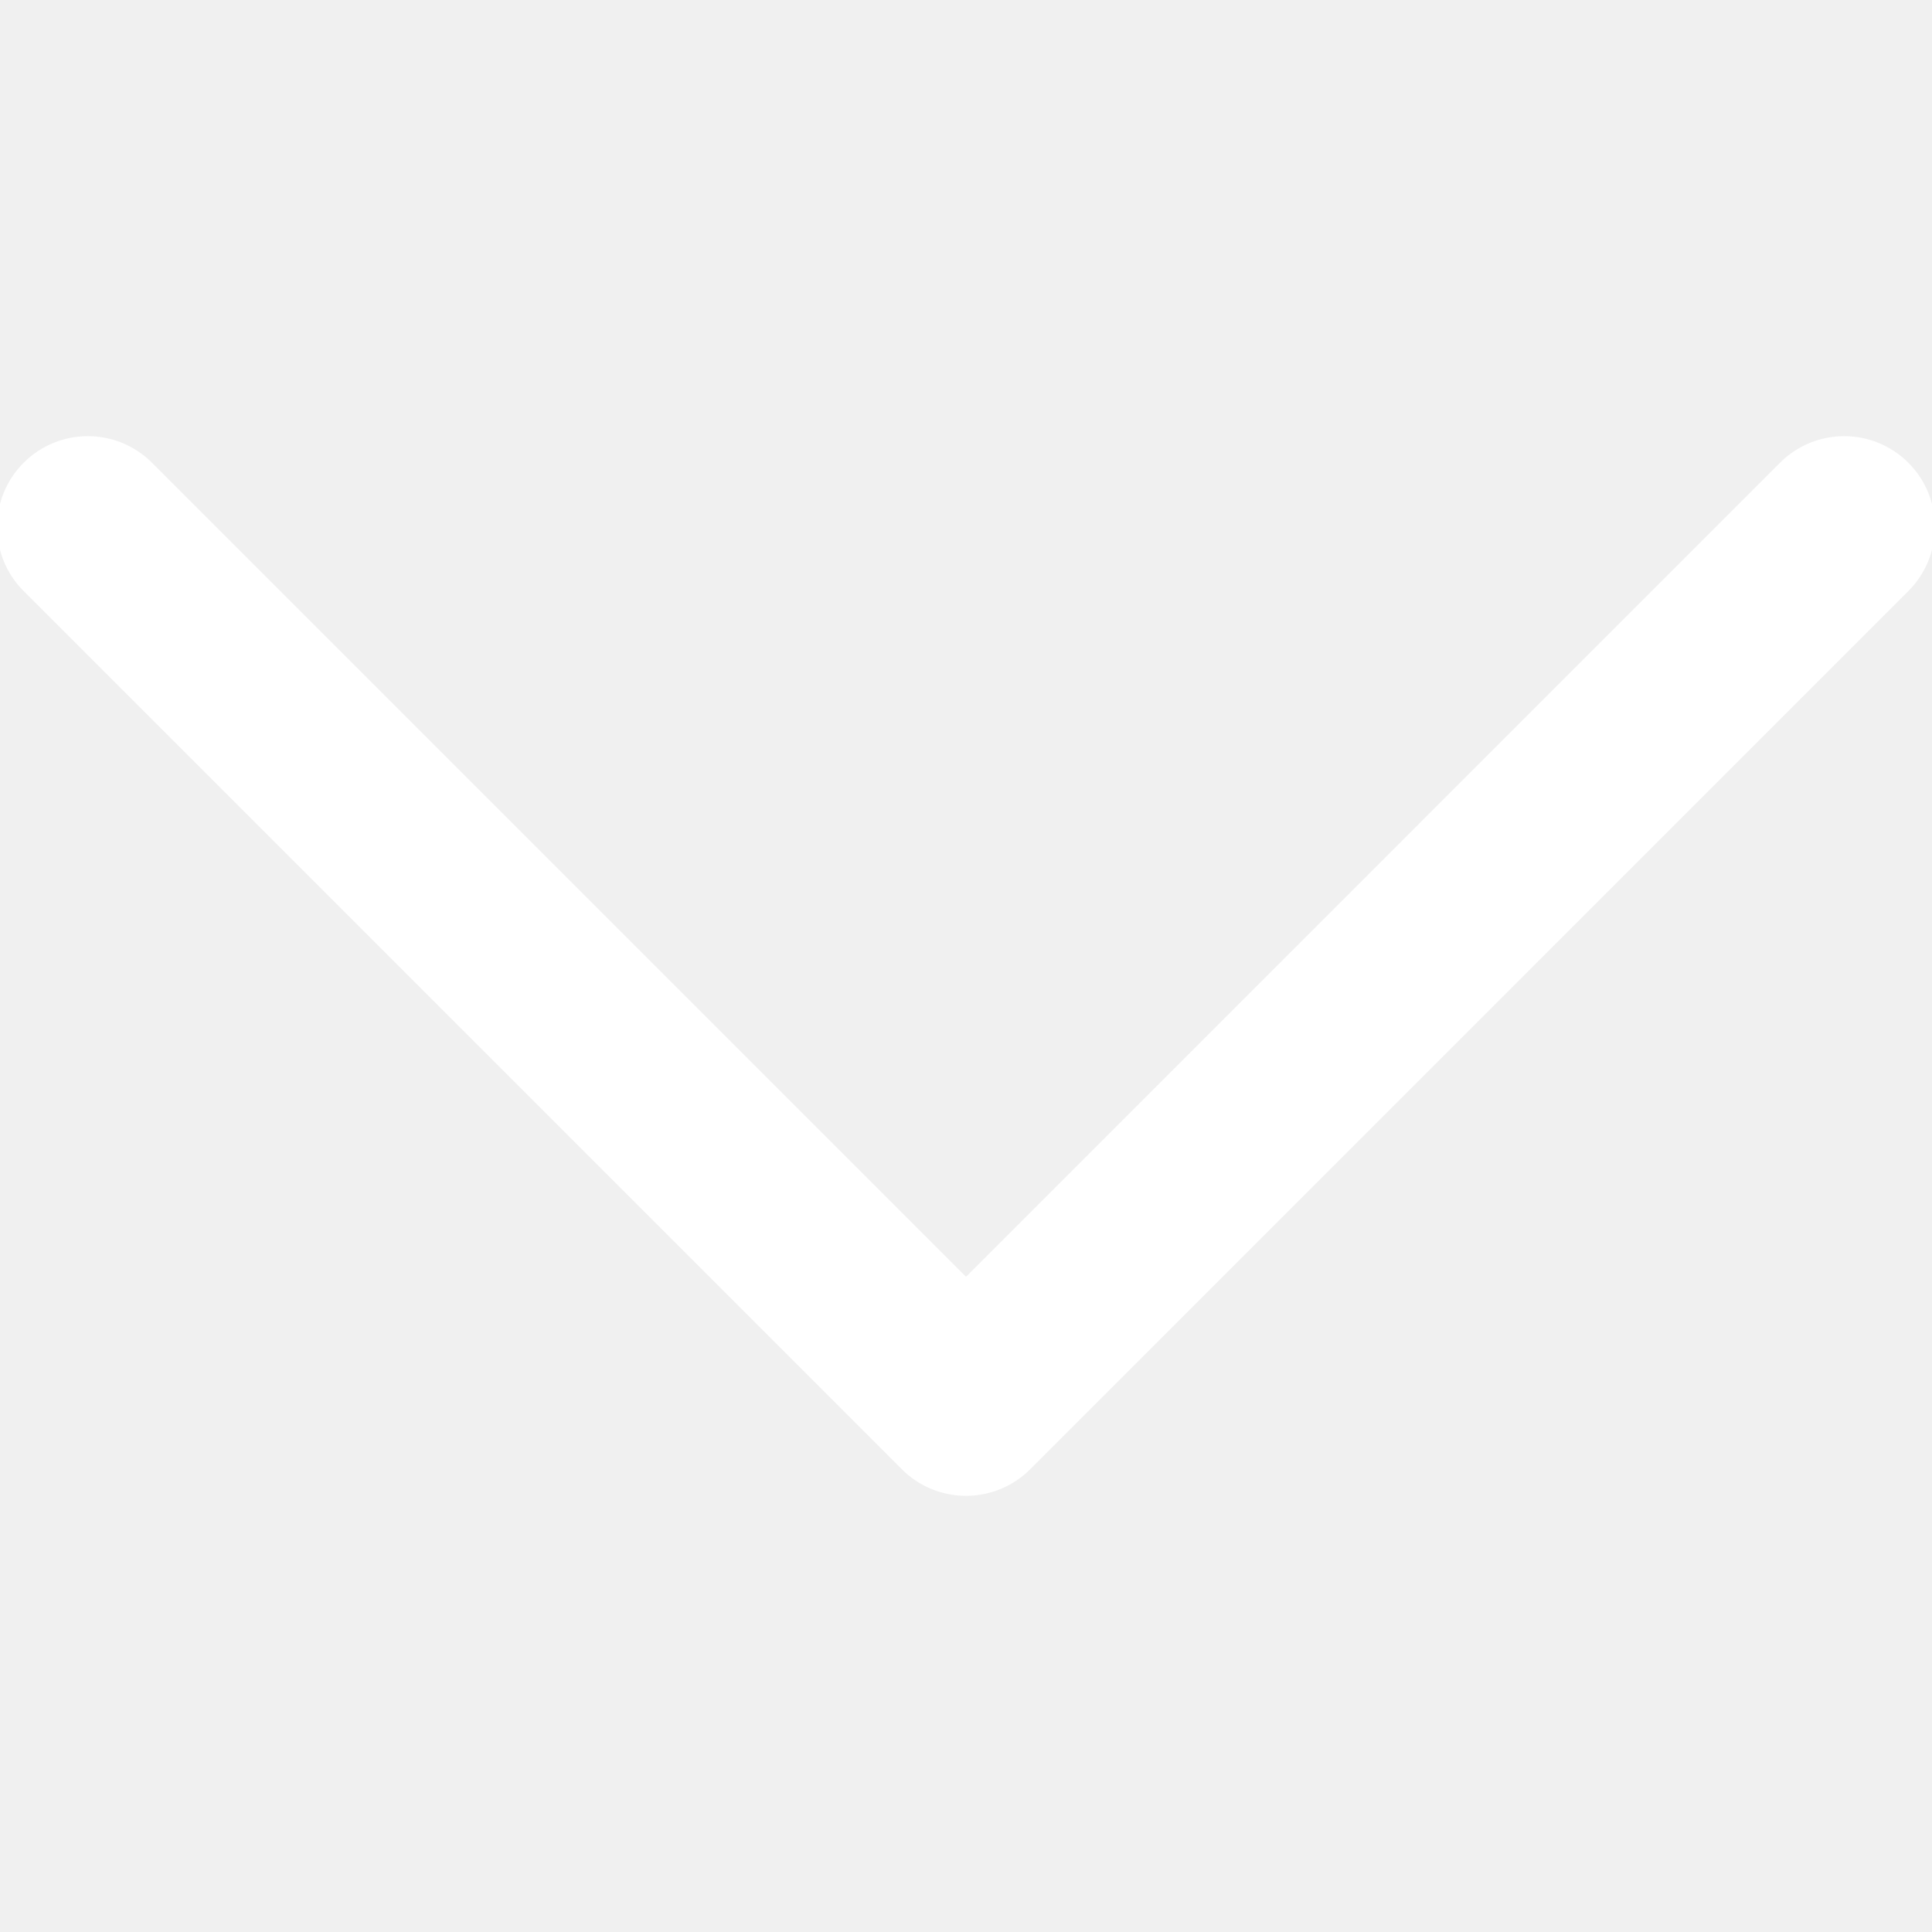
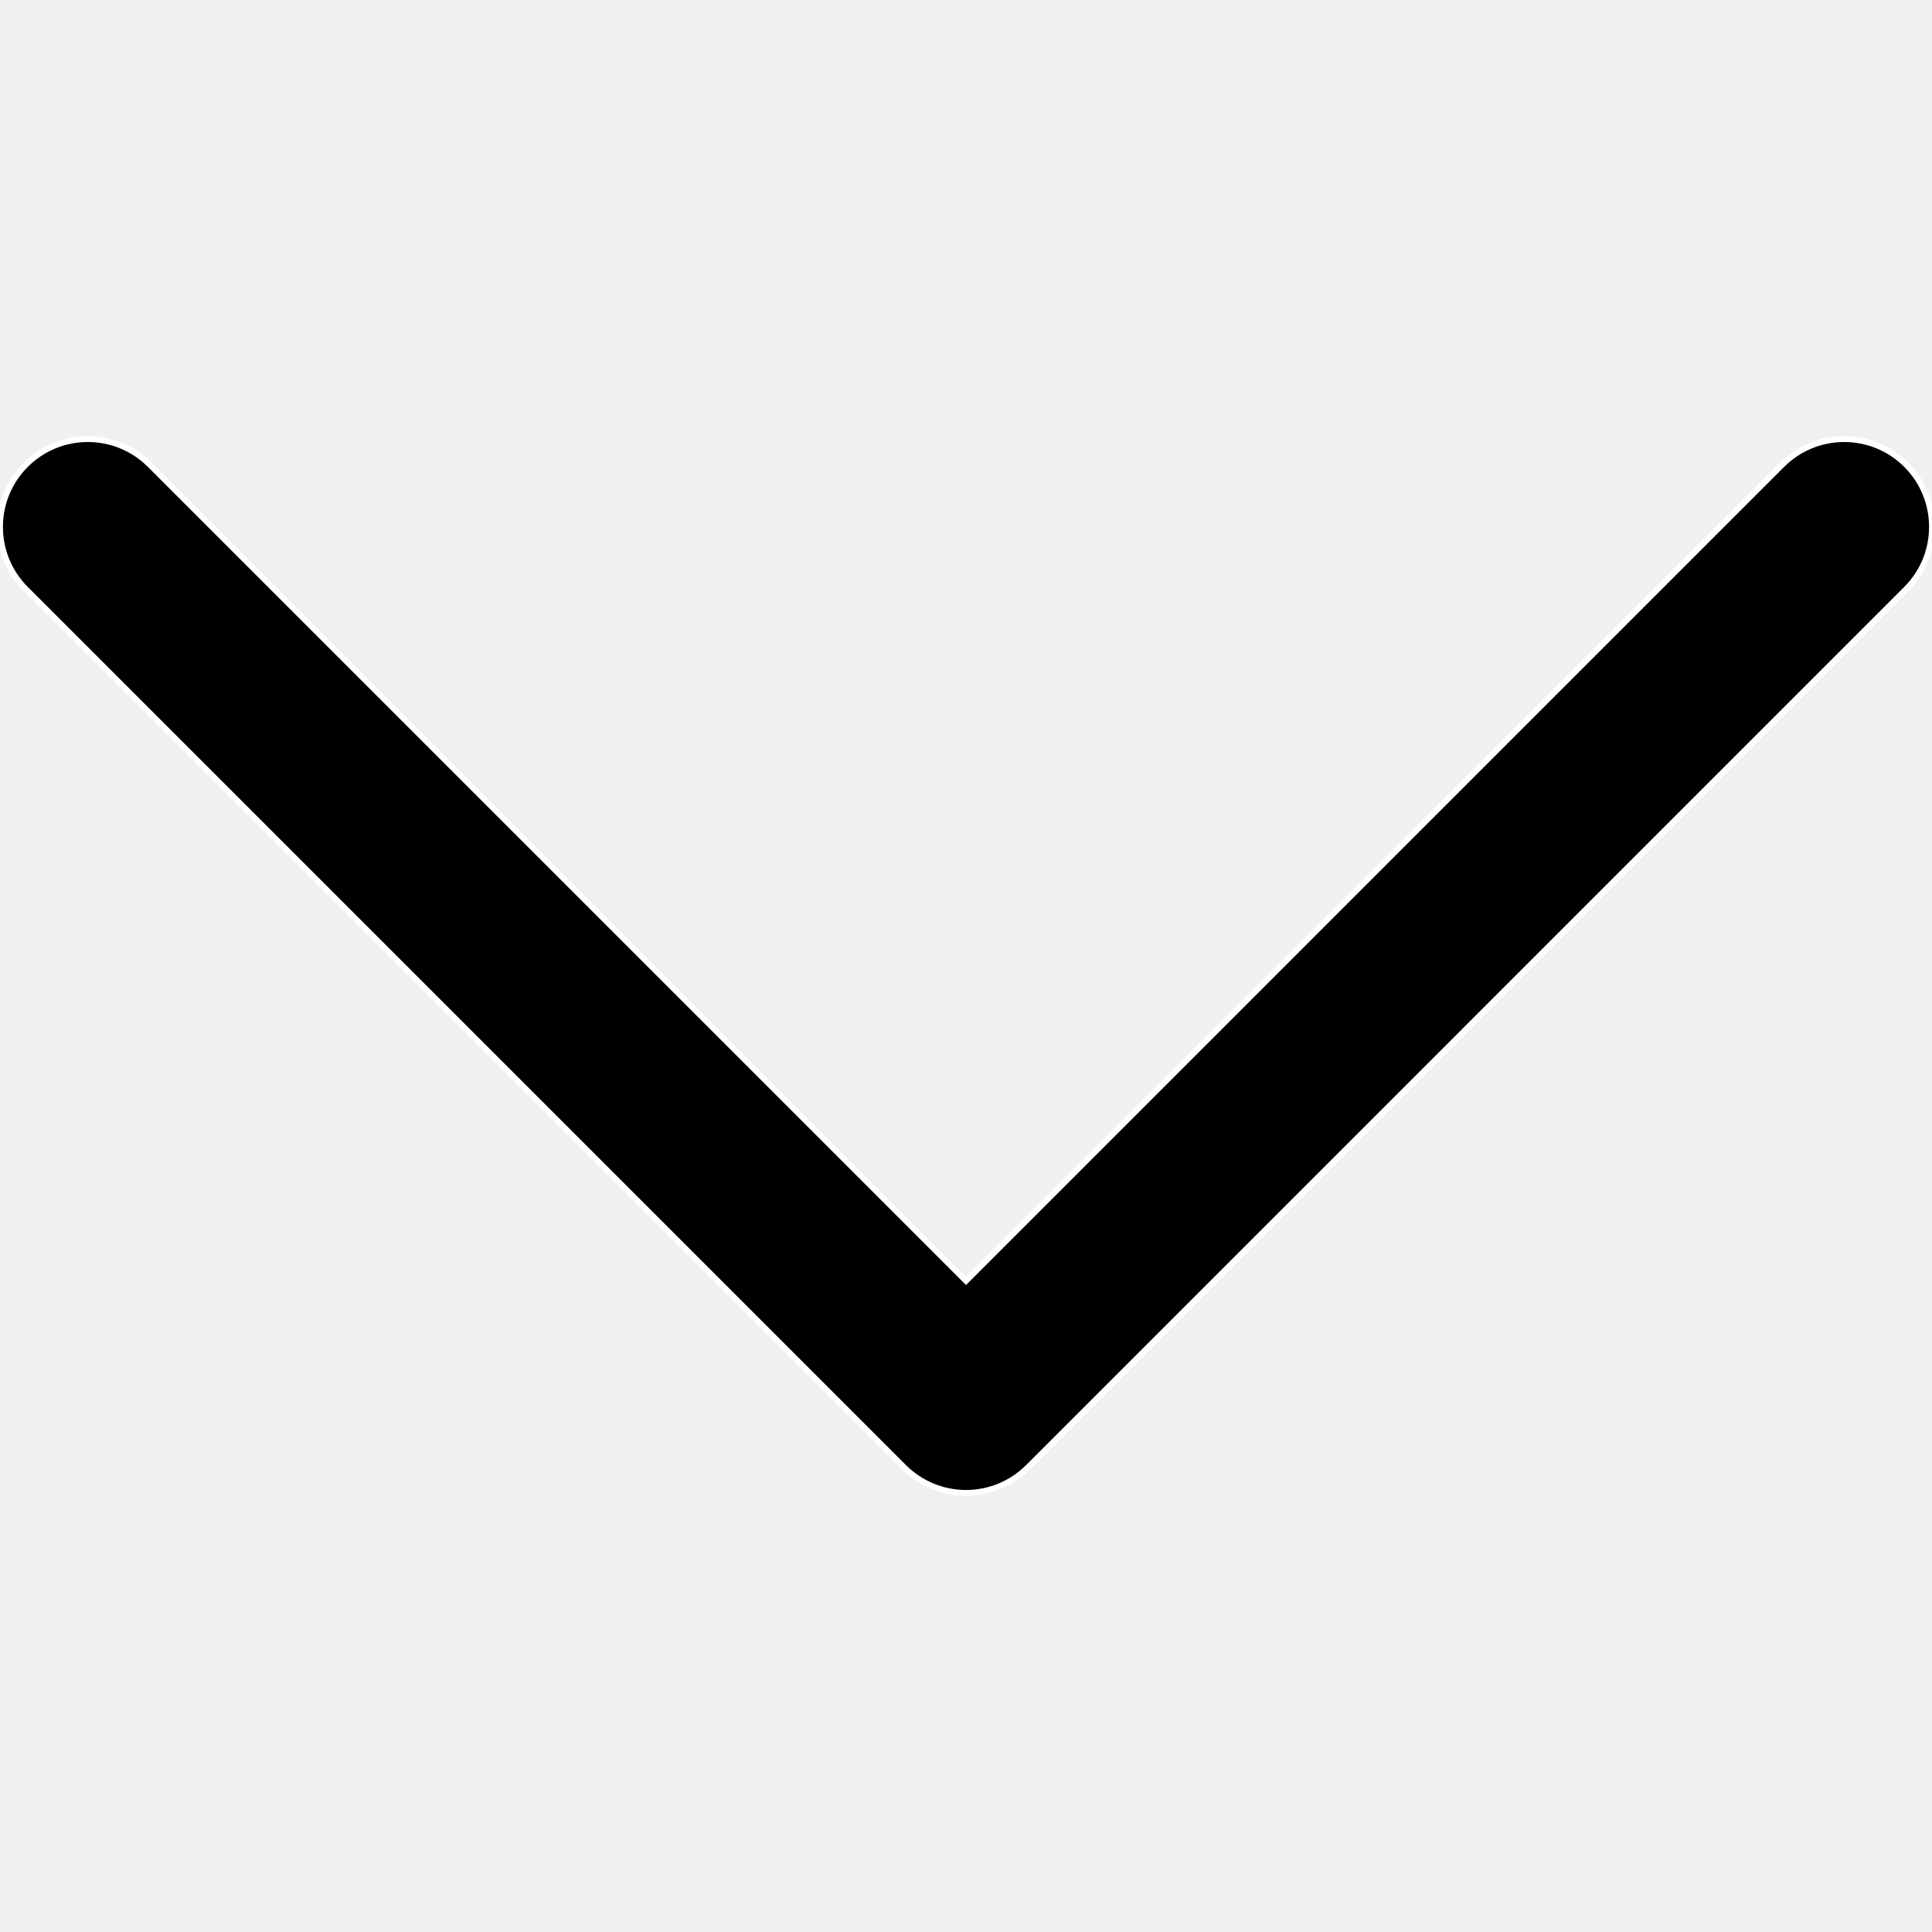
- <svg xmlns="http://www.w3.org/2000/svg" fill="#ffffff" height="800px" width="800px" version="1.1" id="Layer_1" viewBox="0 0 330 330" xml:space="preserve" stroke="#ffffff">
+ <svg xmlns="http://www.w3.org/2000/svg" fill="#000000" height="800px" width="800px" version="1.1" id="Layer_1" viewBox="0 0 330 330" xml:space="preserve" stroke="#ffffff">
  <g id="SVGRepo_bgCarrier" stroke-width="0" />
  <g id="SVGRepo_tracerCarrier" stroke-linecap="round" stroke-linejoin="round" />
  <g id="SVGRepo_iconCarrier">
    <path id="XMLID_225_" d="M325.607,79.393c-5.857-5.857-15.355-5.858-21.213,0.001l-139.39,139.393L25.607,79.393 c-5.857-5.857-15.355-5.858-21.213,0.001c-5.858,5.858-5.858,15.355,0,21.213l150.004,150c2.813,2.813,6.628,4.393,10.606,4.393 s7.794-1.581,10.606-4.394l149.996-150C331.465,94.749,331.465,85.251,325.607,79.393z" />
  </g>
</svg>
